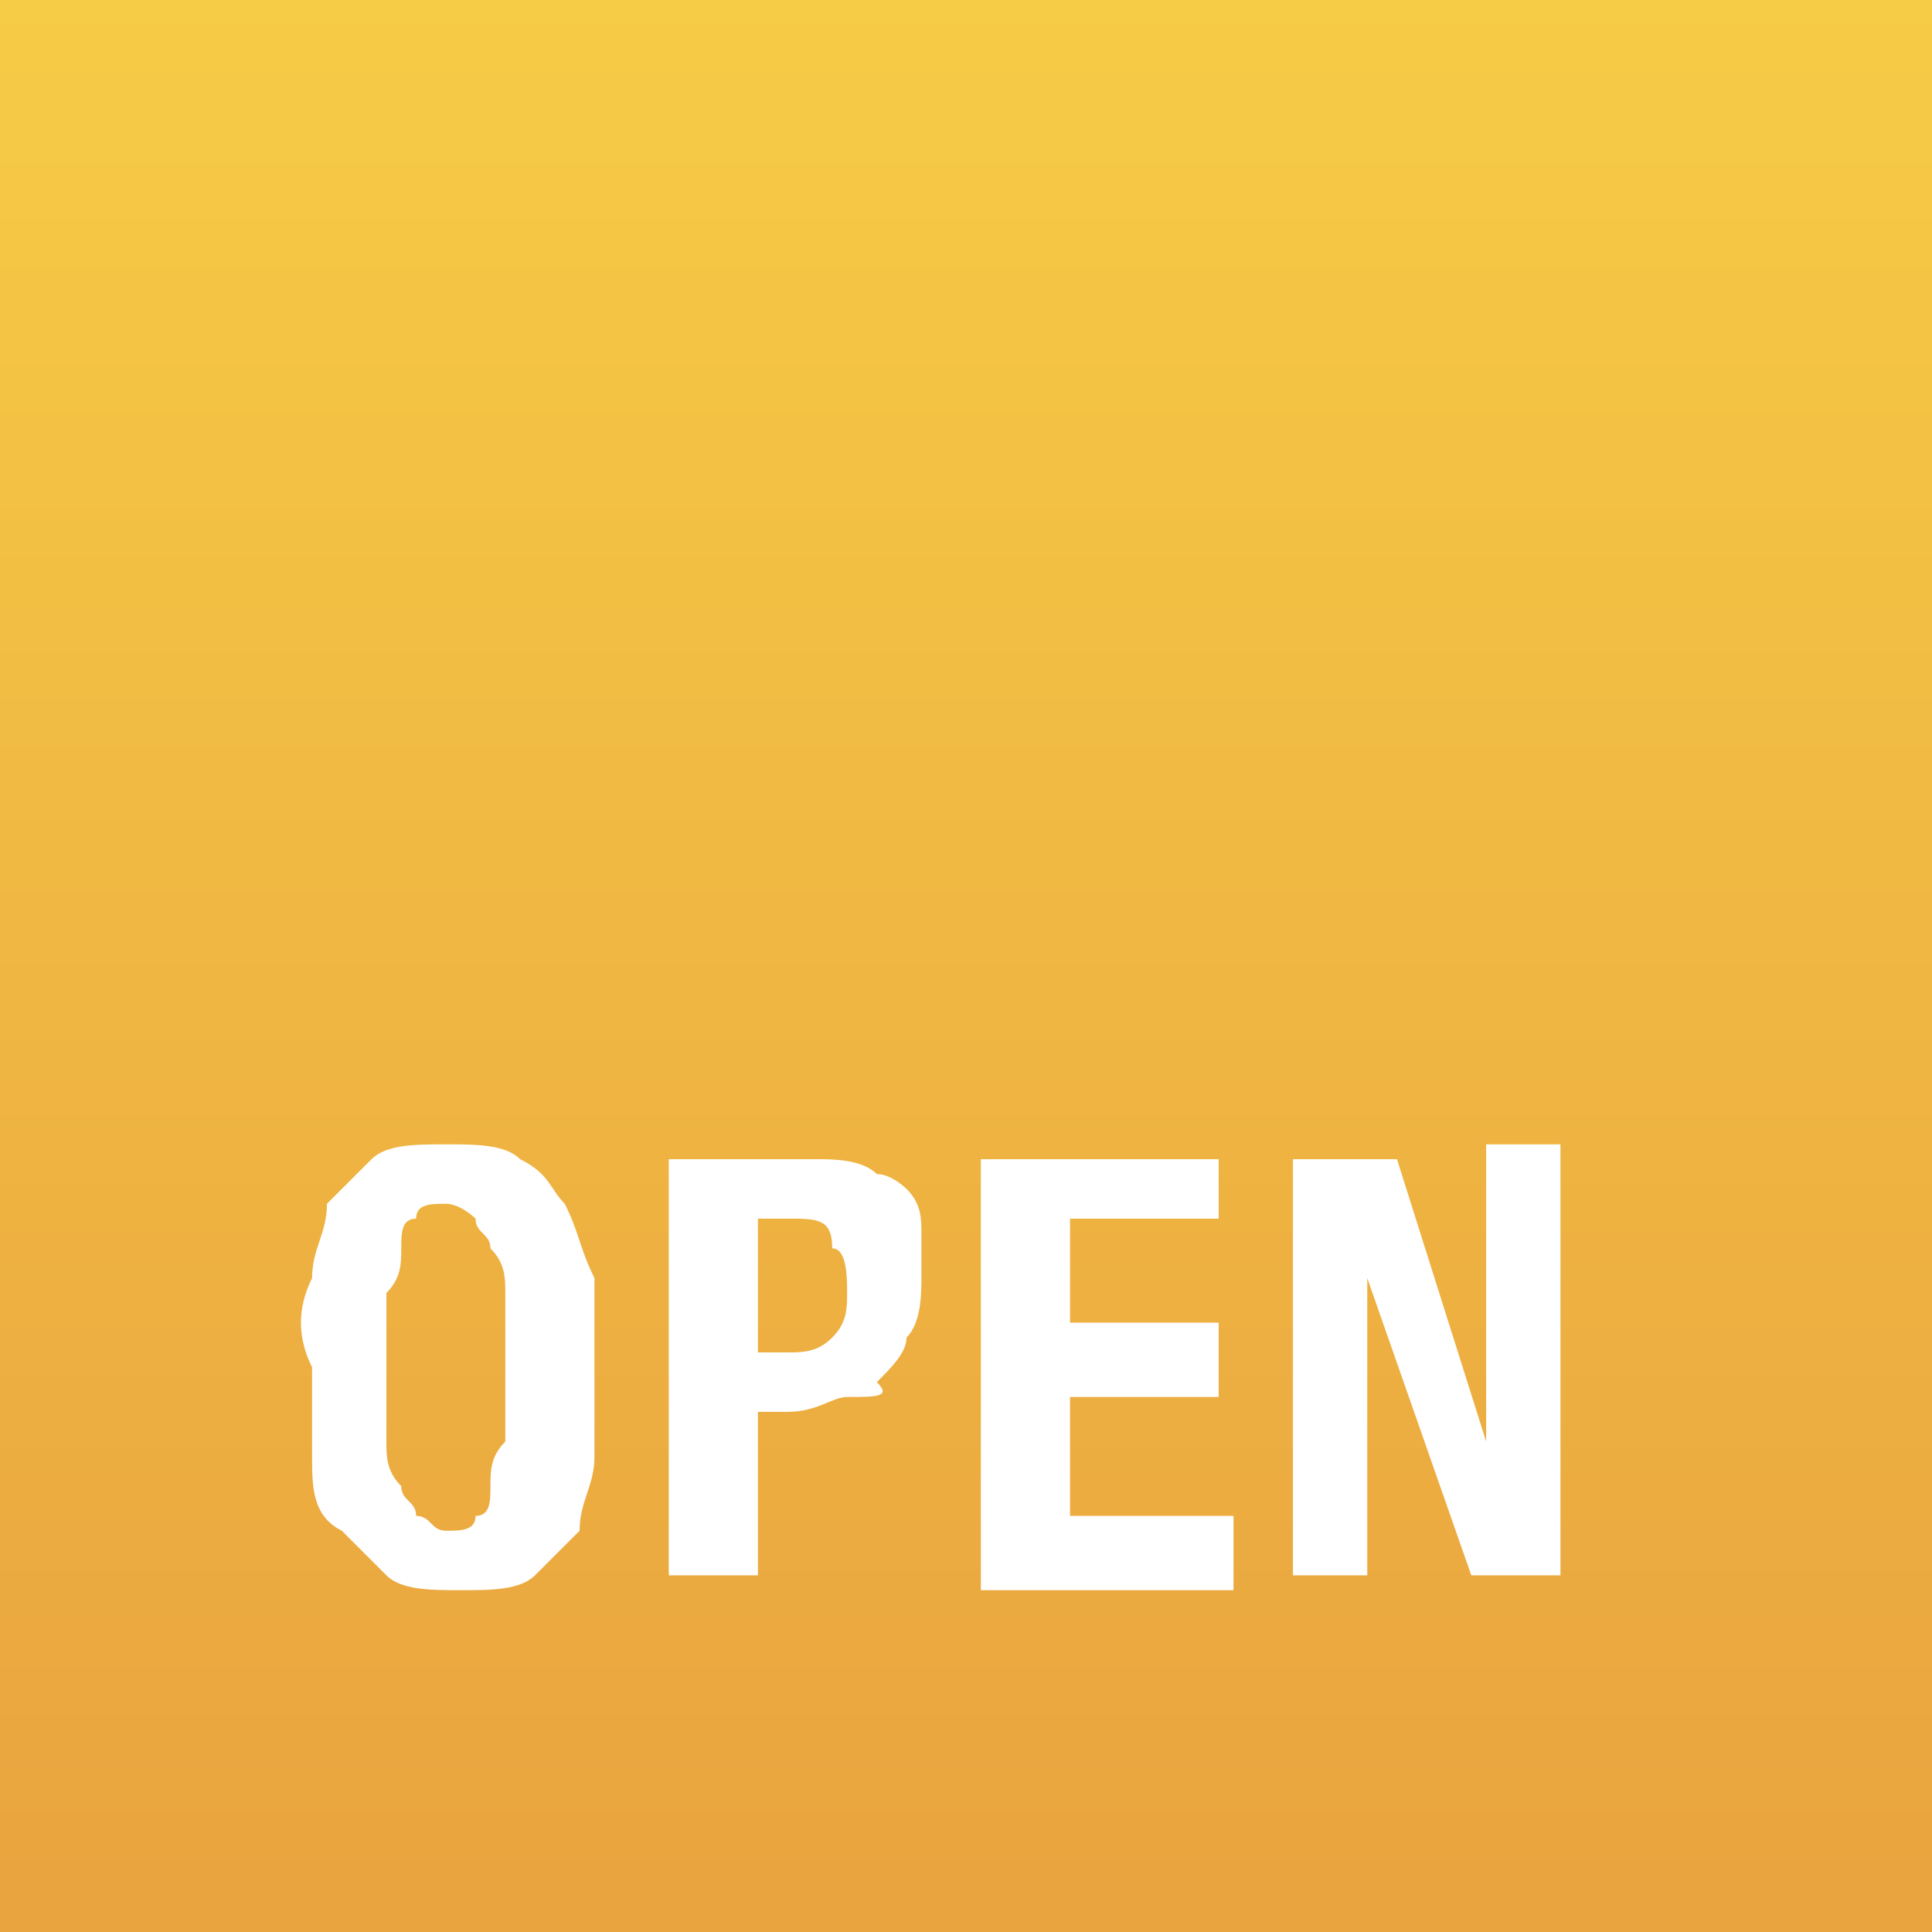
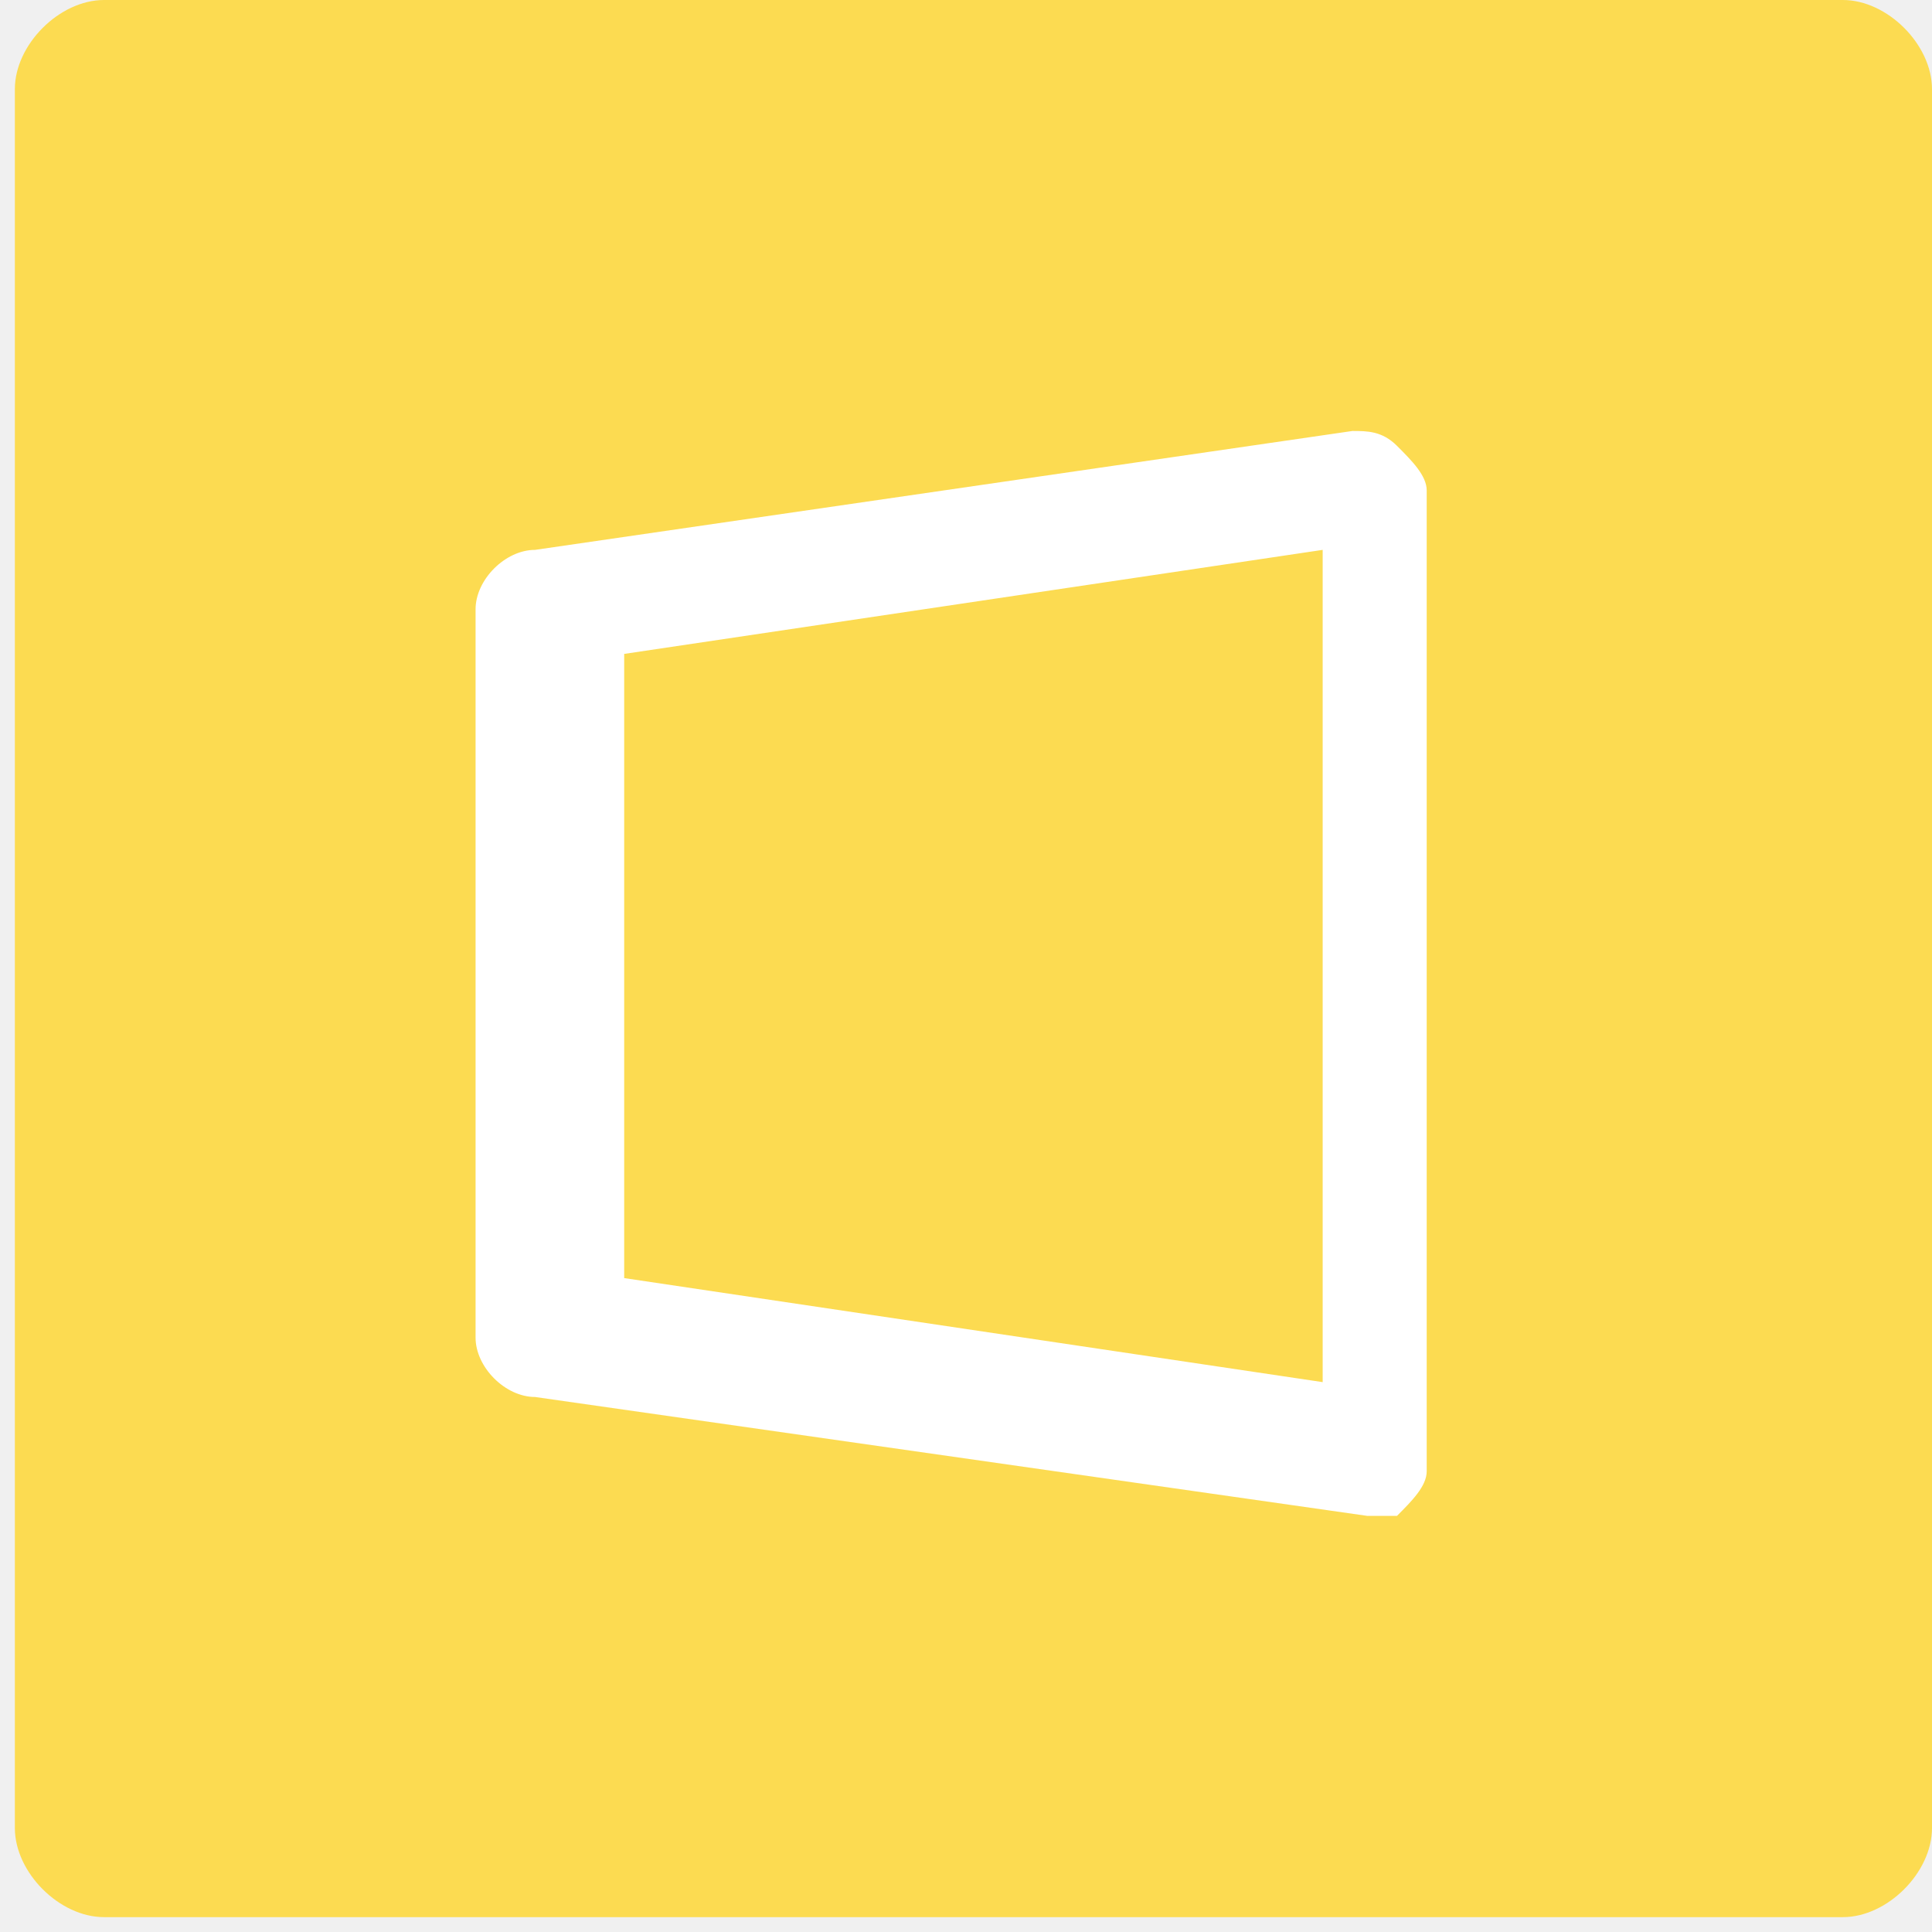
- <svg xmlns="http://www.w3.org/2000/svg" version="1.1" id="Icon_2_" x="0px" y="0px" viewBox="0 0 13 13" enable-background="new 0 0 13 13" xml:space="preserve">
-   <linearGradient id="SVGID_1_" gradientUnits="userSpaceOnUse" x1="6.5" y1="-2.919478e-10" x2="6.5" y2="13">
-     <stop offset="0" style="stop-color:#F6CB45" />
-     <stop offset="1" style="stop-color:#E9A33F" />
-   </linearGradient>
-   <rect fill="url(#SVGID_1_)" width="13" height="13" />
-   <g>
-     <path fill="#FFFFFF" d="M2.1,8.6c0-0.2,0.1-0.3,0.1-0.5C2.3,8,2.4,7.9,2.5,7.8C2.6,7.7,2.8,7.7,3,7.7s0.4,0,0.5,0.1   C3.7,7.9,3.7,8,3.8,8.1C3.9,8.3,3.9,8.4,4,8.6C4,8.8,4,9,4,9.2c0,0.2,0,0.4,0,0.6c0,0.2-0.1,0.3-0.1,0.5c-0.1,0.1-0.2,0.2-0.3,0.3   c-0.1,0.1-0.3,0.1-0.5,0.1s-0.4,0-0.5-0.1c-0.1-0.1-0.2-0.2-0.3-0.3C2.1,10.2,2.1,10,2.1,9.8c0-0.2,0-0.4,0-0.6C2,9,2,8.8,2.1,8.6z    M2.6,9.7c0,0.1,0,0.2,0.1,0.3c0,0.1,0.1,0.1,0.1,0.2c0.1,0,0.1,0.1,0.2,0.1c0.1,0,0.2,0,0.2-0.1c0.1,0,0.1-0.1,0.1-0.2   c0-0.1,0-0.2,0.1-0.3c0-0.1,0-0.3,0-0.5c0-0.2,0-0.4,0-0.5c0-0.1,0-0.2-0.1-0.3c0-0.1-0.1-0.1-0.1-0.2C3.2,8.2,3.1,8.1,3,8.1   c-0.1,0-0.2,0-0.2,0.1c-0.1,0-0.1,0.1-0.1,0.2c0,0.1,0,0.2-0.1,0.3c0,0.1,0,0.3,0,0.5C2.6,9.4,2.6,9.6,2.6,9.7z" />
-     <path fill="#FFFFFF" d="M5.5,7.8c0.1,0,0.3,0,0.4,0.1C6,7.9,6.1,8,6.1,8c0.1,0.1,0.1,0.2,0.1,0.3c0,0.1,0,0.2,0,0.3   c0,0.1,0,0.3-0.1,0.4c0,0.1-0.1,0.2-0.2,0.3C6,9.4,5.9,9.4,5.7,9.4c-0.1,0-0.2,0.1-0.4,0.1H5.1v1.1H4.5V7.8H5.5z M5.3,9.1   c0.1,0,0.2,0,0.3-0.1c0.1-0.1,0.1-0.2,0.1-0.3c0-0.1,0-0.3-0.1-0.3C5.6,8.2,5.5,8.2,5.3,8.2H5.1v0.9H5.3z" />
-     <path fill="#FFFFFF" d="M8.2,8.2h-1v0.7h1v0.5h-1v0.8h1.1v0.5H6.6V7.8h1.6L8.2,8.2L8.2,8.2z" />
-     <path fill="#FFFFFF" d="M10,9.7L10,9.7l0-2h0.5v2.9H9.9l-0.7-2h0v2H8.7V7.8h0.7L10,9.7z" />
+ <svg xmlns="http://www.w3.org/2000/svg" version="1.1" id="Icon_2_" x="0px" y="0px" viewBox="473.5 473.5 13 13" enable-background="new 473.5 473.5 13 13" xml:space="preserve">
+   <g id="Open_logo">
+     <g id="open_2_">
+       <path fill="#FCDB51" d="M486.5,485.8c0,0.3-0.3,0.6-0.6,0.6h-11.7c-0.3,0-0.6-0.3-0.6-0.6v-11.7c0-0.3,0.3-0.6,0.6-0.6h11.7    c0.3,0,0.6,0.3,0.6,0.6V485.8z" />
+       <g>
+         <g>
+           <path fill="#FFFFFF" d="M482.7,483.7C482.7,483.7,482.7,483.7,482.7,483.7l-5.6-0.8c-0.2,0-0.4-0.2-0.4-0.4v-4.9      c0-0.2,0.2-0.4,0.4-0.4l5.5-0.8c0.1,0,0.2,0,0.3,0.1c0.1,0.1,0.2,0.2,0.2,0.3v6.6c0,0.1-0.1,0.2-0.2,0.3      C482.9,483.7,482.8,483.7,482.7,483.7z M477.7,482.1l4.7,0.7v-5.6l-4.7,0.7V482.1z" />
+         </g>
+       </g>
+     </g>
  </g>
</svg>
